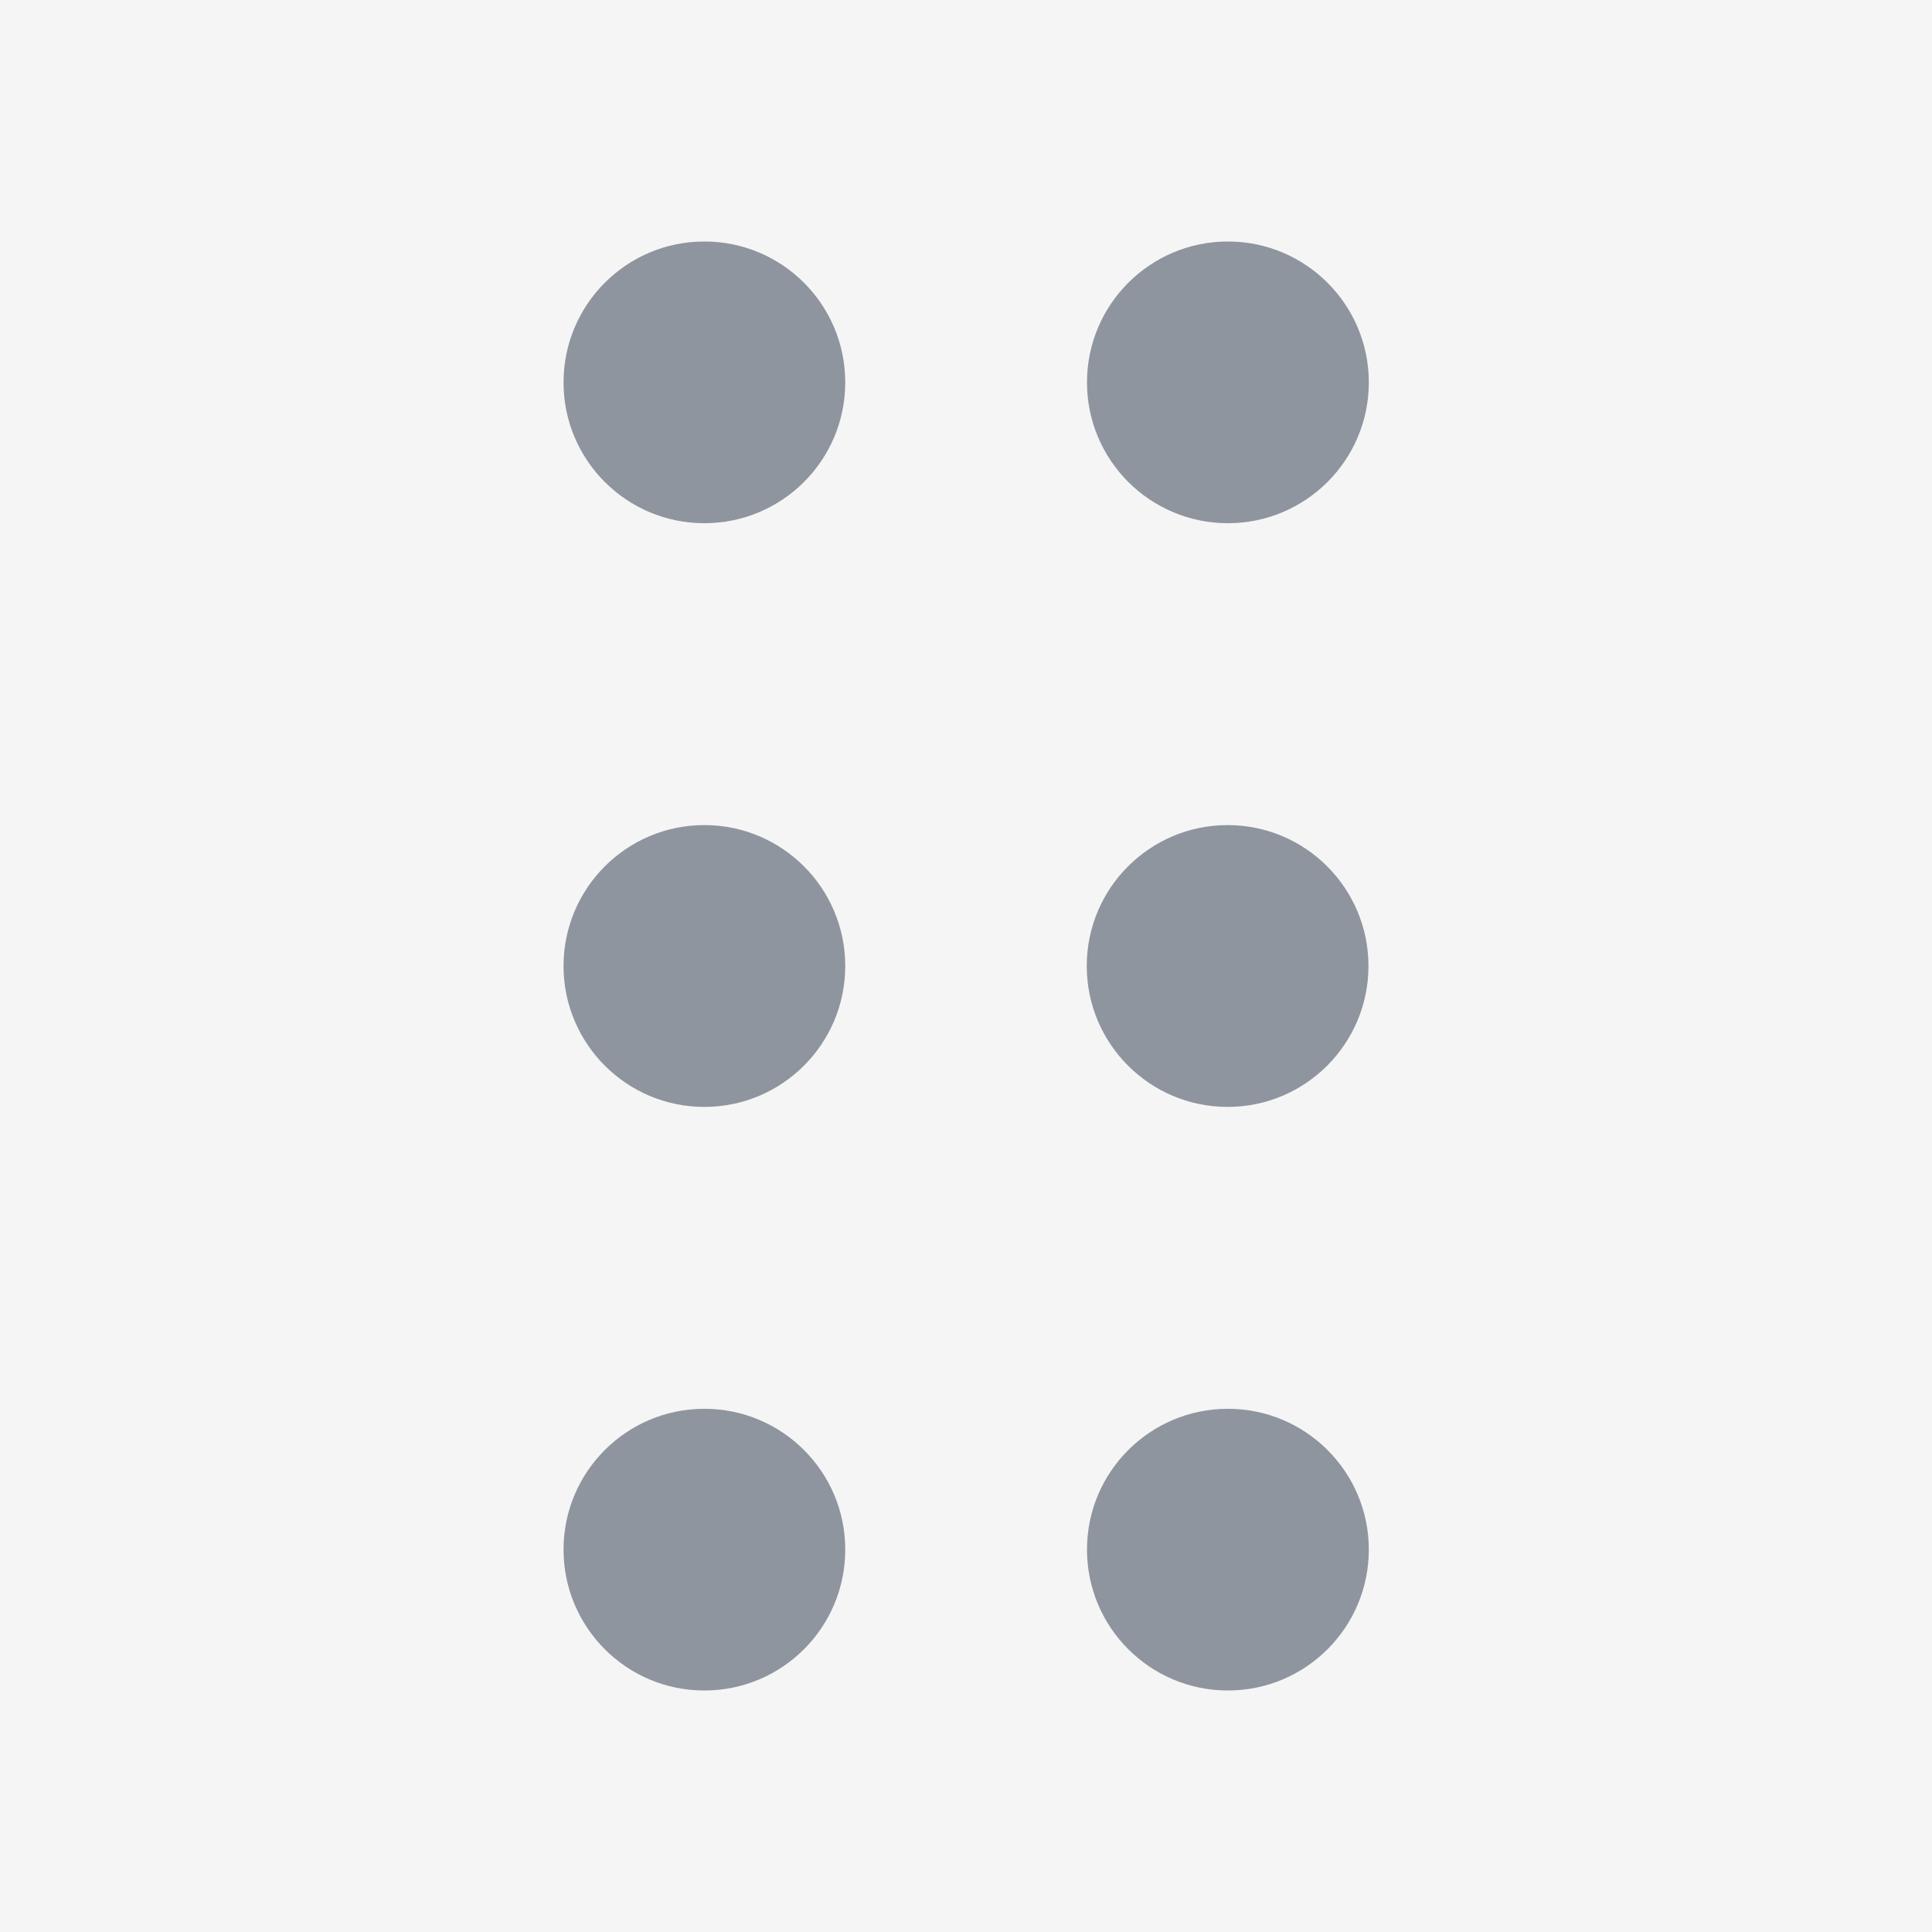
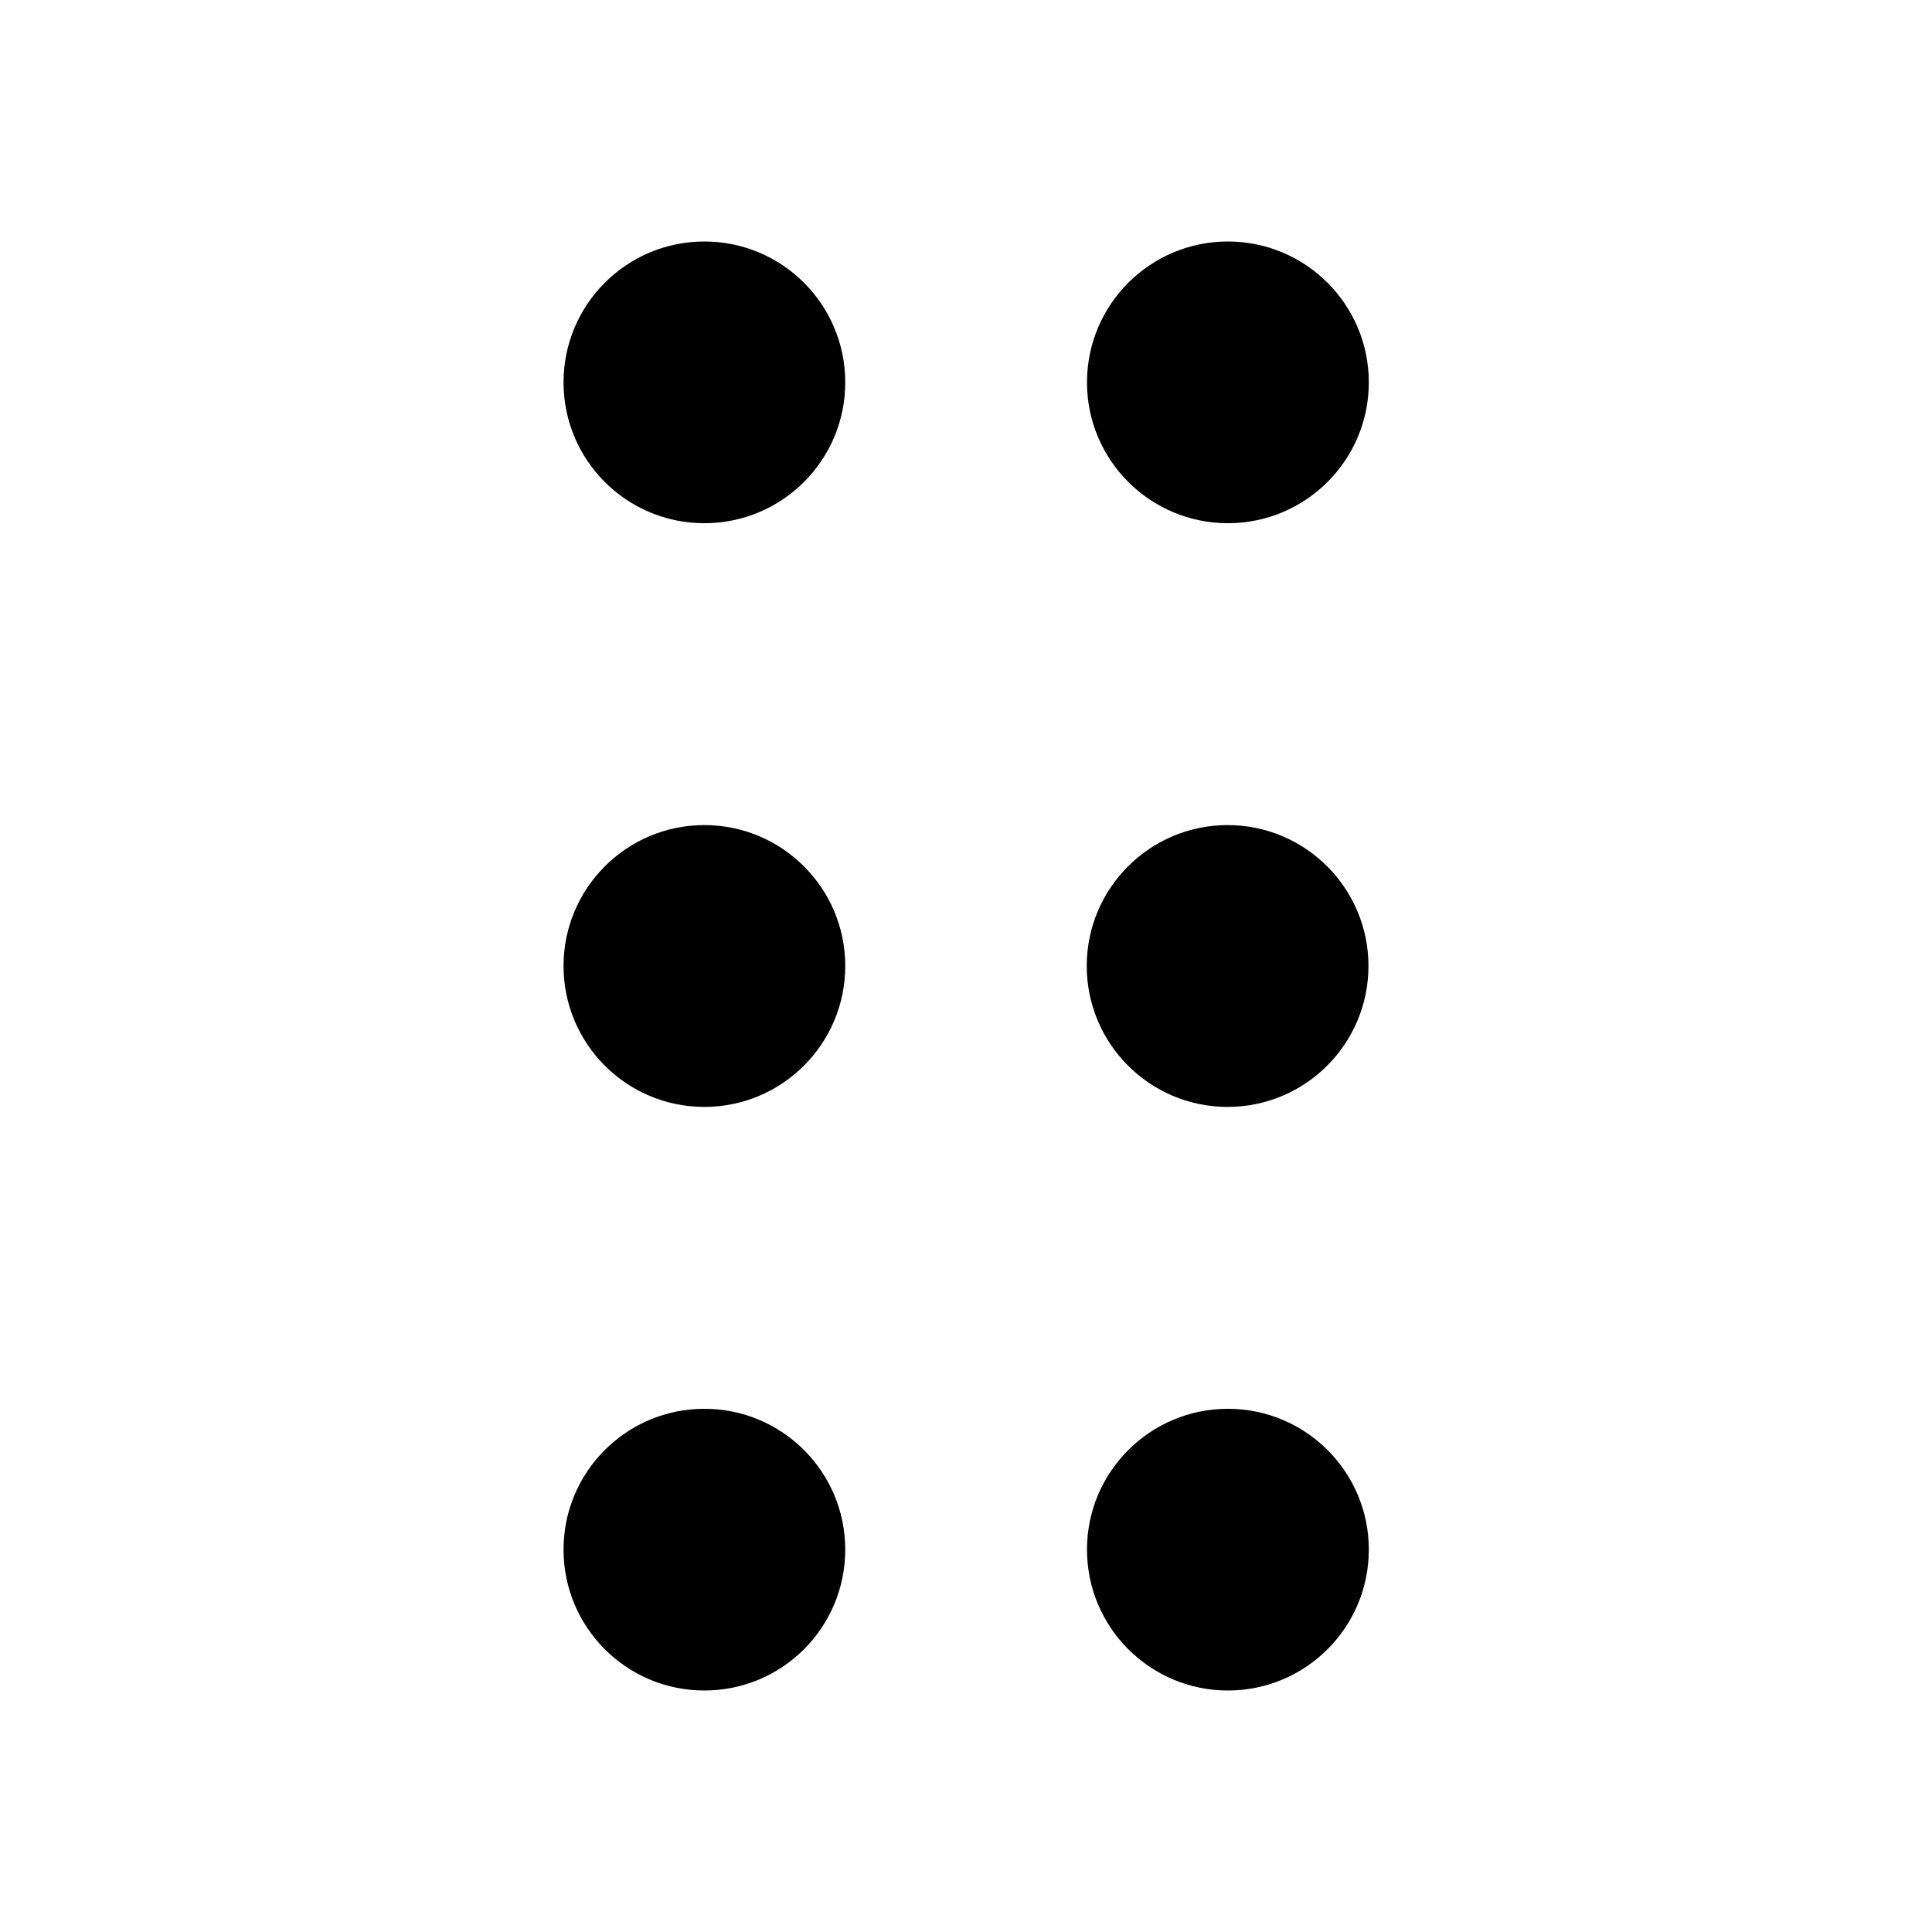
<svg xmlns="http://www.w3.org/2000/svg" preserveAspectRatio="none" overflow="visible" style="display: block;" width="16" height="16" viewBox="0 0 16 16" fill="none">
  <g id="icon_drag_outlined">
-     <rect width="16" height="16" fill="#F5F5F5" />
    <g id="Union">
-       <path d="M5.833 4.333C6.478 4.333 7 3.811 7 3.167C7 2.522 6.478 2 5.833 2C5.189 2 4.667 2.522 4.667 3.167C4.667 3.811 5.189 4.333 5.833 4.333Z" fill="#8F959E" />
-       <path d="M5.833 9.167C6.478 9.167 7 8.644 7 8C7 7.356 6.478 6.833 5.833 6.833C5.189 6.833 4.667 7.356 4.667 8C4.667 8.644 5.189 9.167 5.833 9.167Z" fill="#8F959E" />
-       <path d="M7 12.833C7 13.478 6.478 14 5.833 14C5.189 14 4.667 13.478 4.667 12.833C4.667 12.189 5.189 11.667 5.833 11.667C6.478 11.667 7 12.189 7 12.833Z" fill="#8F959E" />
-       <path d="M10.169 4.333C10.813 4.333 11.336 3.811 11.336 3.167C11.336 2.522 10.813 2 10.169 2C9.525 2 9.002 2.522 9.002 3.167C9.002 3.811 9.525 4.333 10.169 4.333Z" fill="#8F959E" />
-       <path d="M11.333 8C11.333 8.644 10.811 9.167 10.167 9.167C9.522 9.167 9 8.644 9 8C9 7.356 9.522 6.833 10.167 6.833C10.811 6.833 11.333 7.356 11.333 8Z" fill="#8F959E" />
-       <path d="M10.169 14C10.813 14 11.336 13.478 11.336 12.833C11.336 12.189 10.813 11.667 10.169 11.667C9.525 11.667 9.002 12.189 9.002 12.833C9.002 13.478 9.525 14 10.169 14Z" fill="#8F959E" />
+       <path d="M5.833 4.333C6.478 4.333 7 3.811 7 3.167C7 2.522 6.478 2 5.833 2C5.189 2 4.667 2.522 4.667 3.167C4.667 3.811 5.189 4.333 5.833 4.333Z" fill="currentColor" />
+       <path d="M5.833 9.167C6.478 9.167 7 8.644 7 8C7 7.356 6.478 6.833 5.833 6.833C5.189 6.833 4.667 7.356 4.667 8C4.667 8.644 5.189 9.167 5.833 9.167Z" fill="currentColor" />
+       <path d="M7 12.833C7 13.478 6.478 14 5.833 14C5.189 14 4.667 13.478 4.667 12.833C4.667 12.189 5.189 11.667 5.833 11.667C6.478 11.667 7 12.189 7 12.833Z" fill="currentColor" />
+       <path d="M10.169 4.333C10.813 4.333 11.336 3.811 11.336 3.167C11.336 2.522 10.813 2 10.169 2C9.525 2 9.002 2.522 9.002 3.167C9.002 3.811 9.525 4.333 10.169 4.333Z" fill="currentColor" />
+       <path d="M11.333 8C11.333 8.644 10.811 9.167 10.167 9.167C9.522 9.167 9 8.644 9 8C9 7.356 9.522 6.833 10.167 6.833C10.811 6.833 11.333 7.356 11.333 8Z" fill="currentColor" />
+       <path d="M10.169 14C10.813 14 11.336 13.478 11.336 12.833C11.336 12.189 10.813 11.667 10.169 11.667C9.525 11.667 9.002 12.189 9.002 12.833C9.002 13.478 9.525 14 10.169 14Z" fill="currentColor" />
    </g>
  </g>
</svg>
